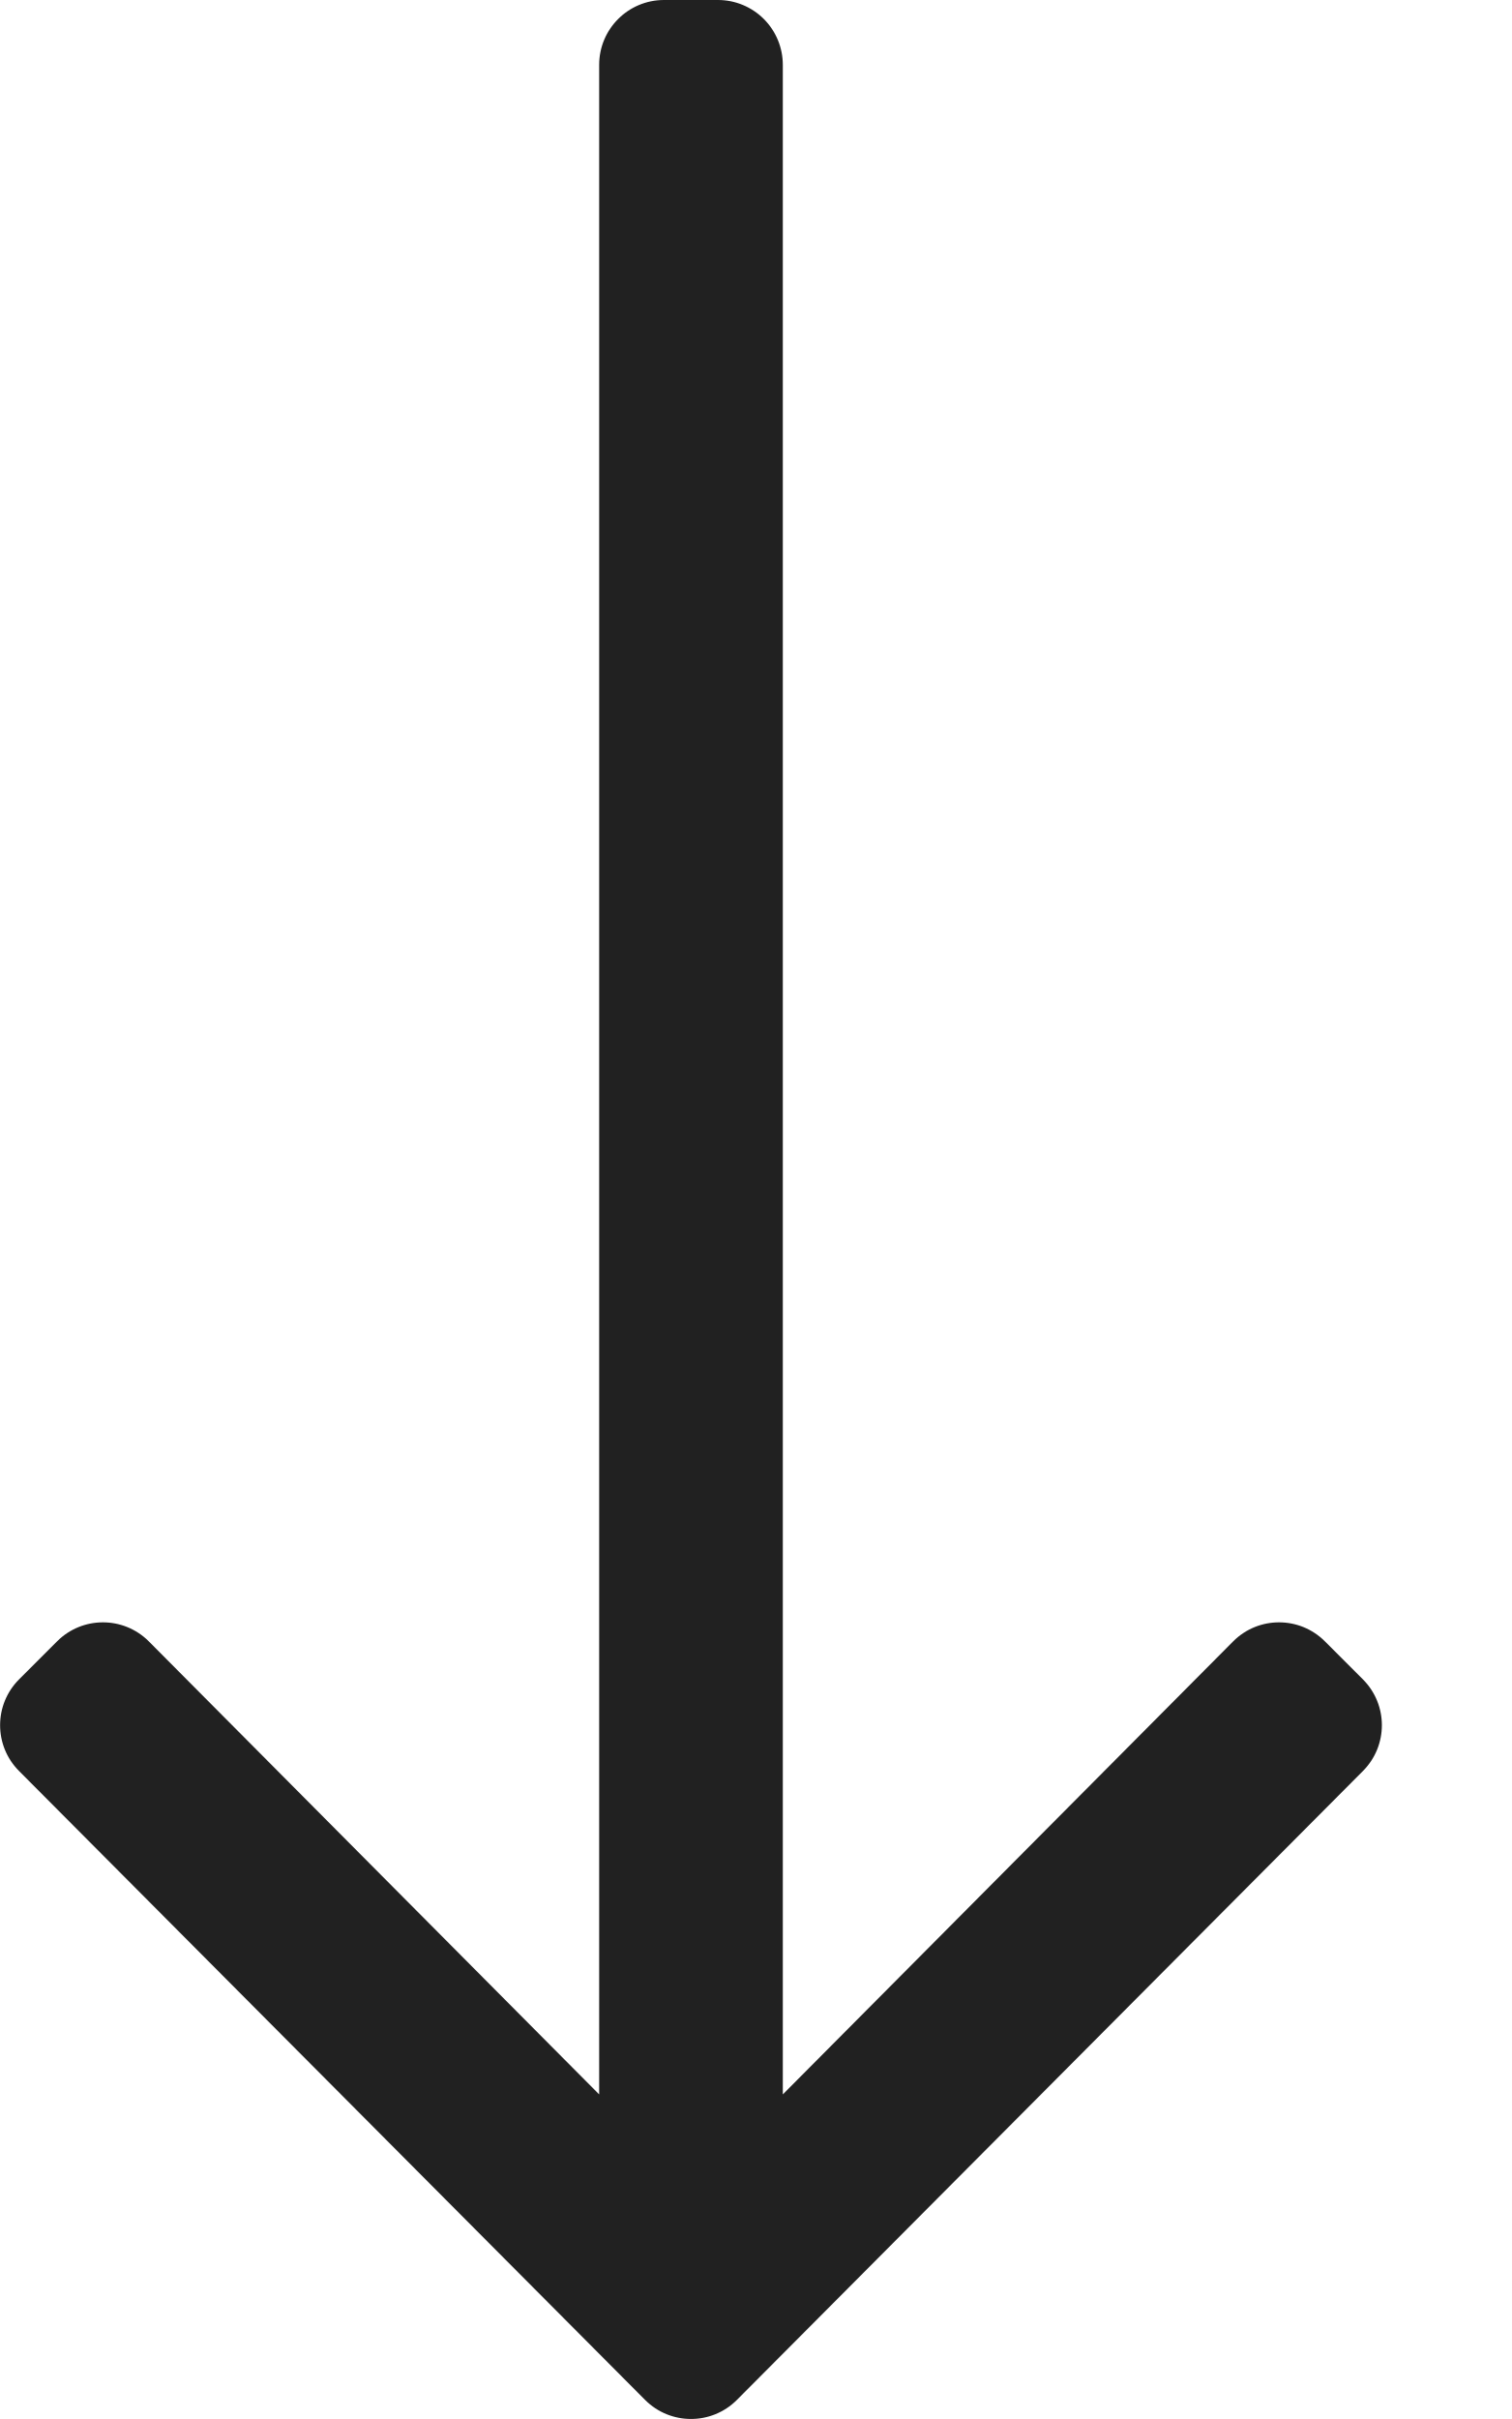
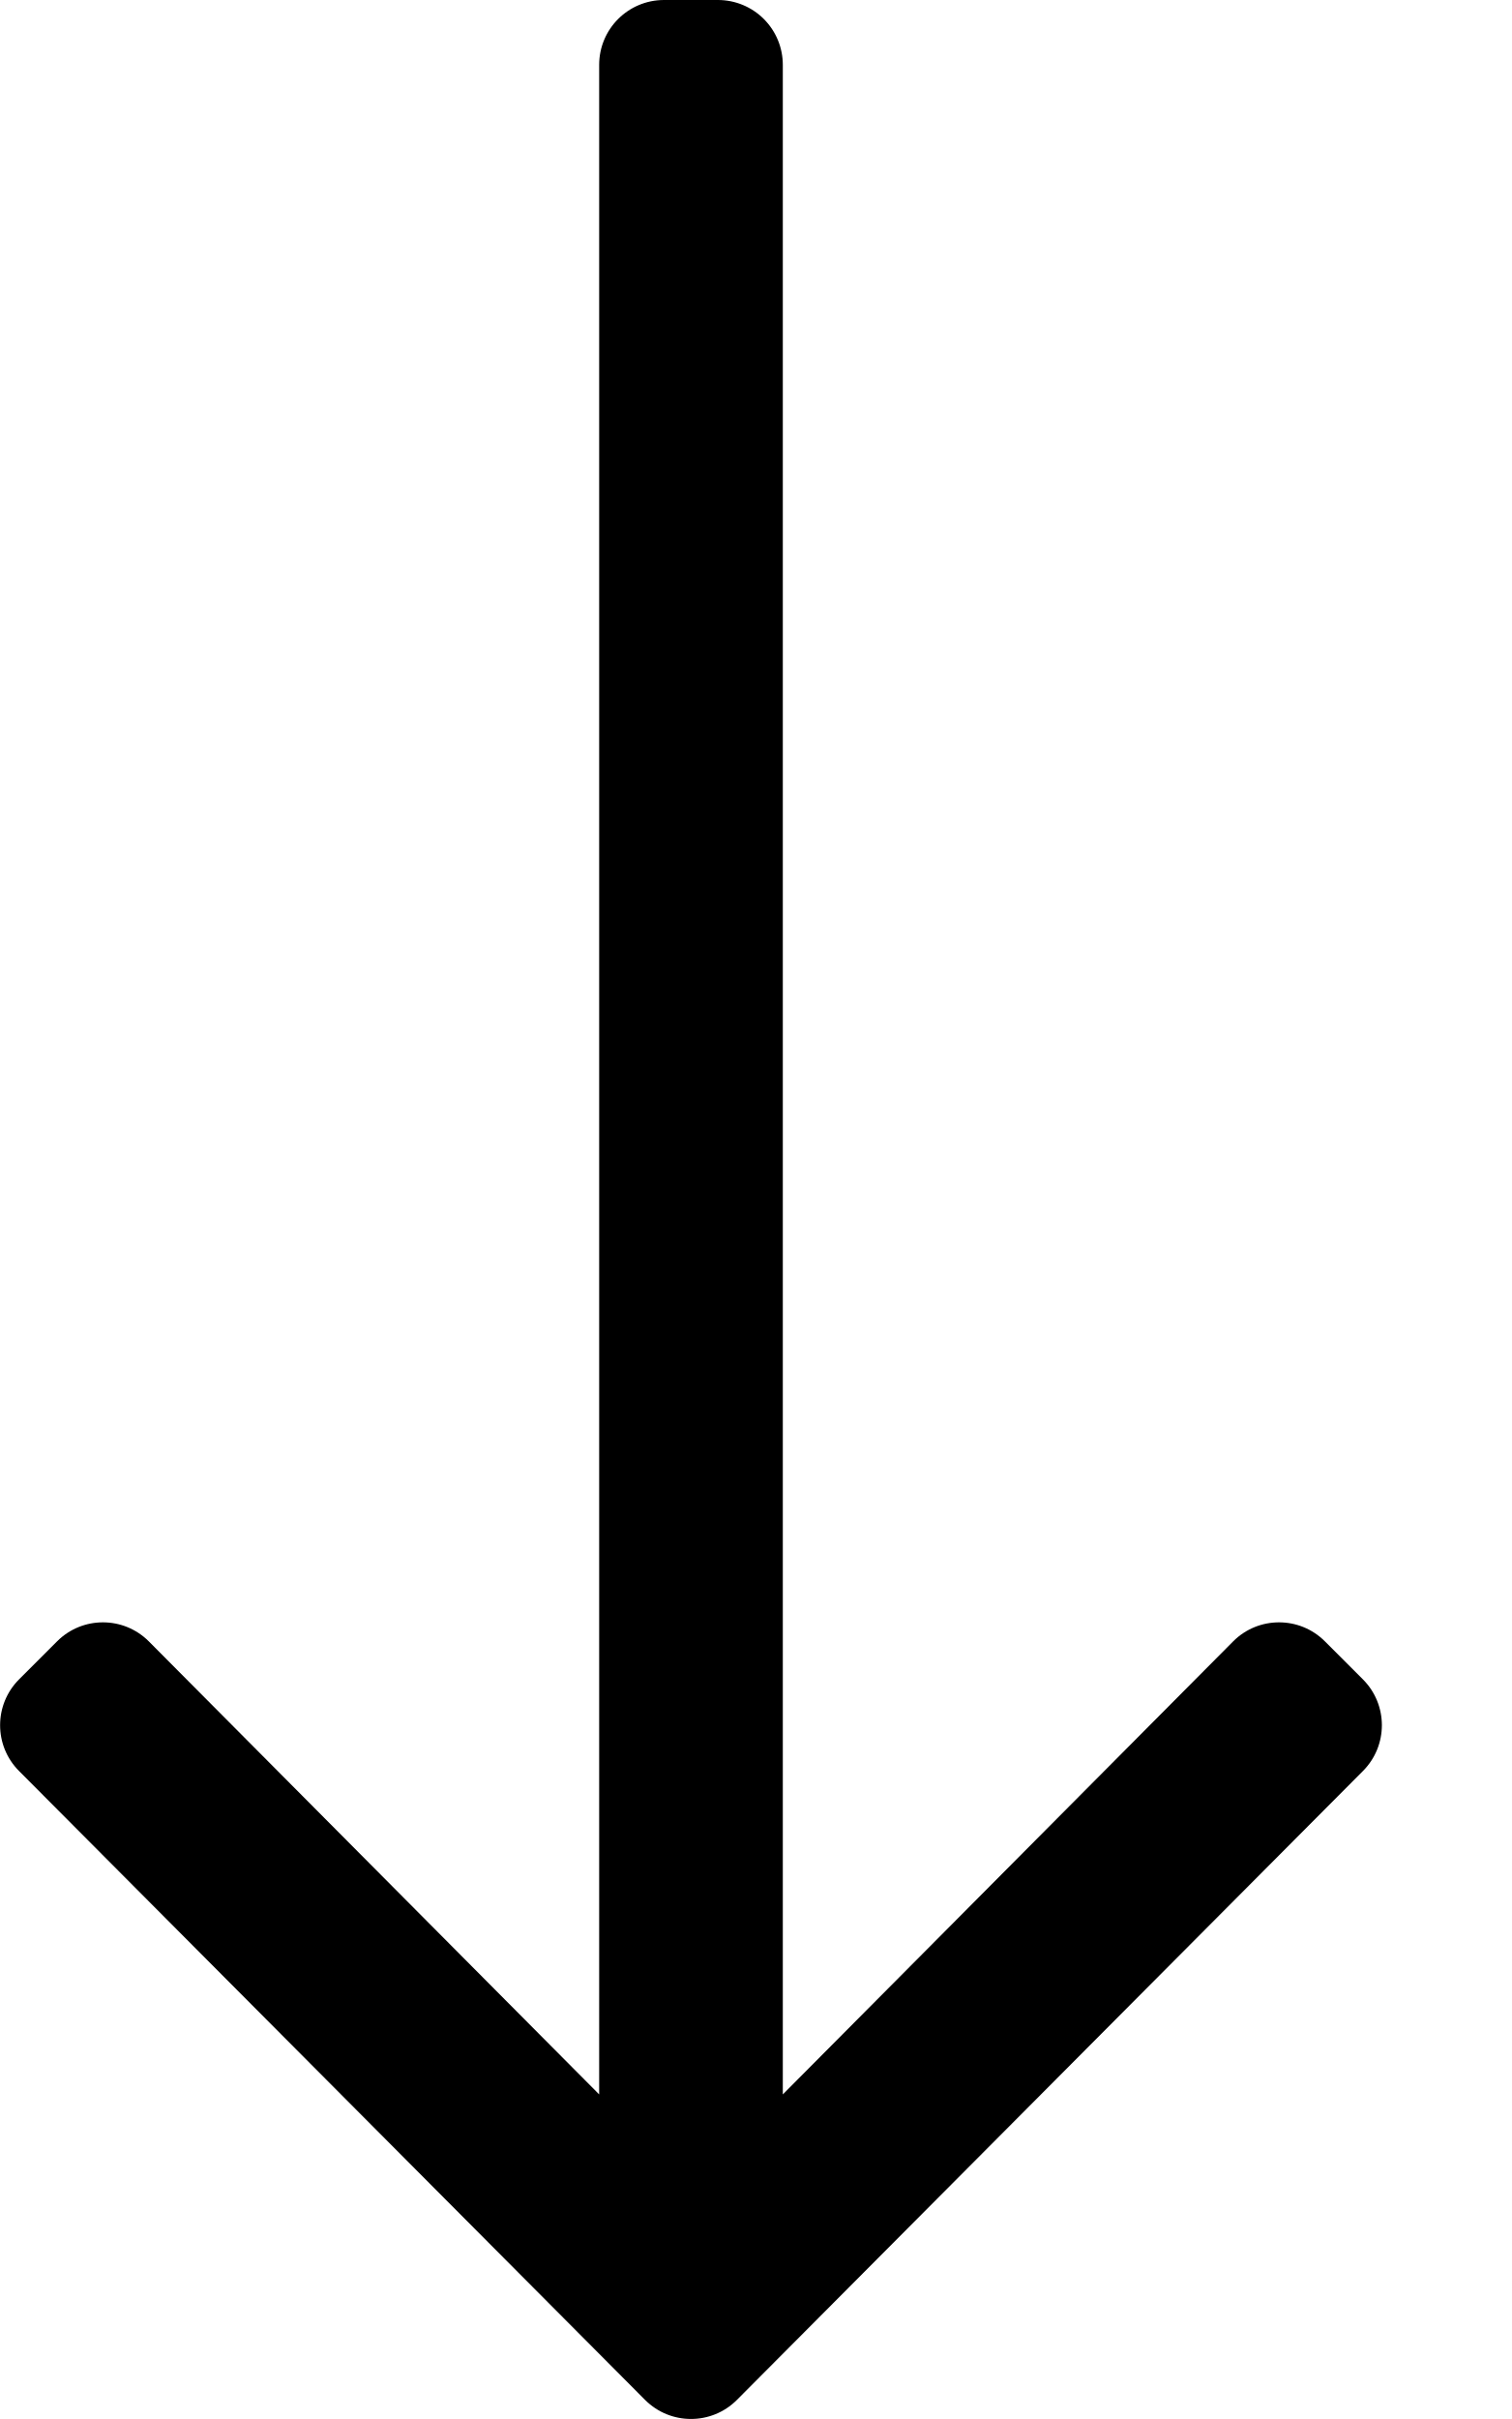
<svg xmlns="http://www.w3.org/2000/svg" width="10" height="16" fill="none" viewBox="0 0 10 16">
-   <path fill="#212121" d="m9.017 11.108-.252-.252a.429.429 0 0 0-.606 0l-2.98 2.997V.43A.429.429 0 0 0 4.75 0h-.357a.429.429 0 0 0-.429.429v13.424l-2.98-2.997a.429.429 0 0 0-.606 0l-.252.252a.429.429 0 0 0 0 .606l4.142 4.16a.429.429 0 0 0 .607 0l4.142-4.16a.429.429 0 0 0 0-.606Z" />
+   <path fill="#000" d="m9.017 11.108-.252-.252a.429.429 0 0 0-.606 0l-2.98 2.997V.43A.429.429 0 0 0 4.75 0h-.357a.429.429 0 0 0-.429.429v13.424l-2.98-2.997a.429.429 0 0 0-.606 0l-.252.252a.429.429 0 0 0 0 .606l4.142 4.16a.429.429 0 0 0 .607 0l4.142-4.16a.429.429 0 0 0 0-.606Z" />
</svg>
